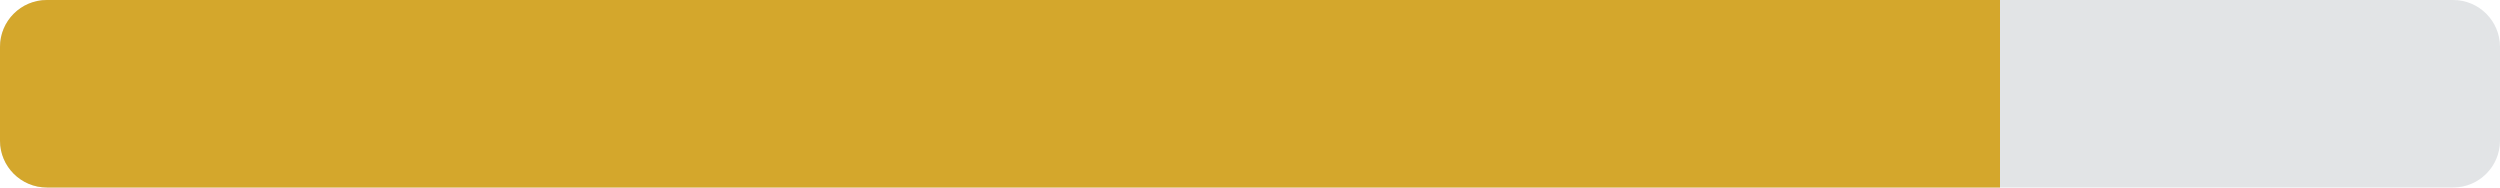
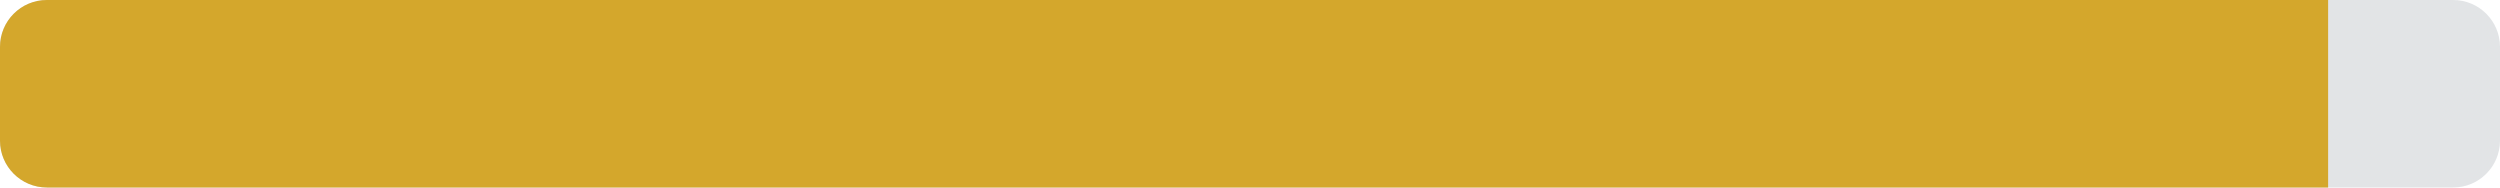
- <svg xmlns="http://www.w3.org/2000/svg" width="160" height="12" viewBox="0 0 160 12" role="img" aria-label="gcp geap-agent-gateway: 12 of 15 variables covered (partial)">
+ <svg xmlns="http://www.w3.org/2000/svg" width="160" height="12" viewBox="0 0 160 12" role="img" aria-label="gcp geap-agent-gateway: 14 of 15 variables covered (partial)">
  <clipPath id="r">
    <rect width="160" height="12" rx="3" />
  </clipPath>
  <g clip-path="url(#r)">
    <rect width="160" height="12" fill="#8c959f" fill-opacity="0.25" />
-     <rect width="128" height="12" fill="#d4a72c" />
+     <rect width="149" height="12" fill="#d4a72c" />
  </g>
</svg>
